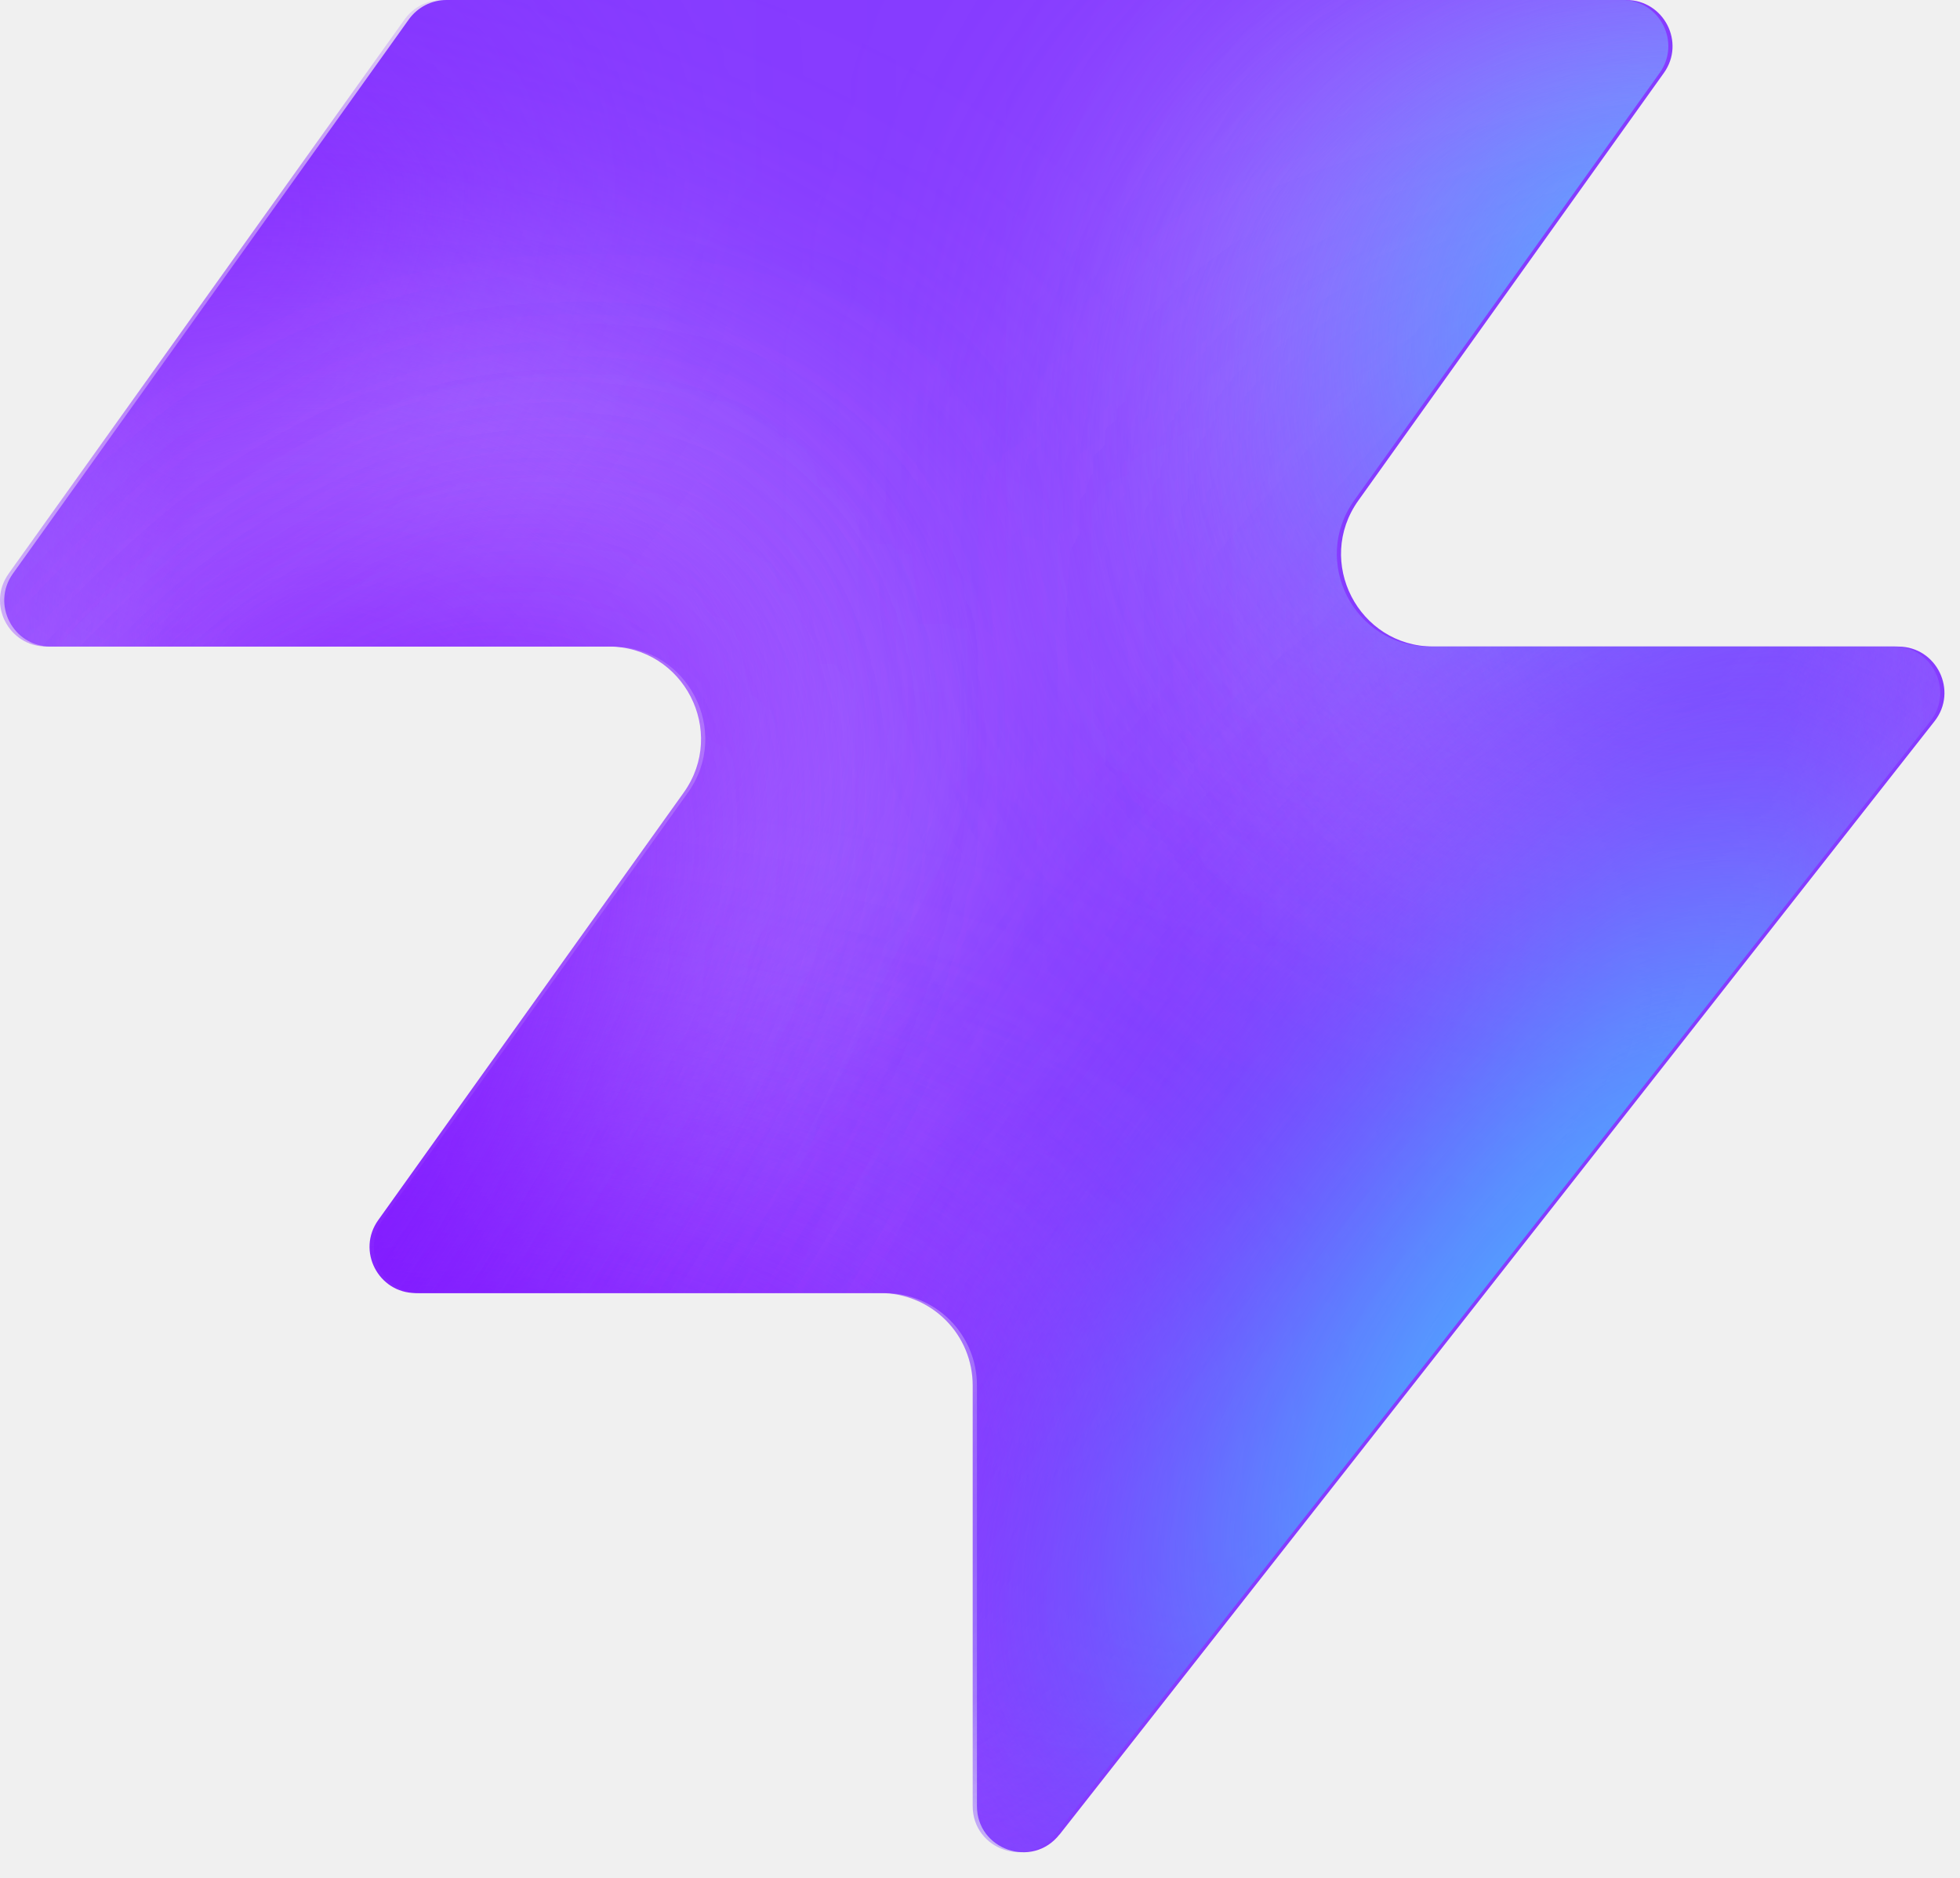
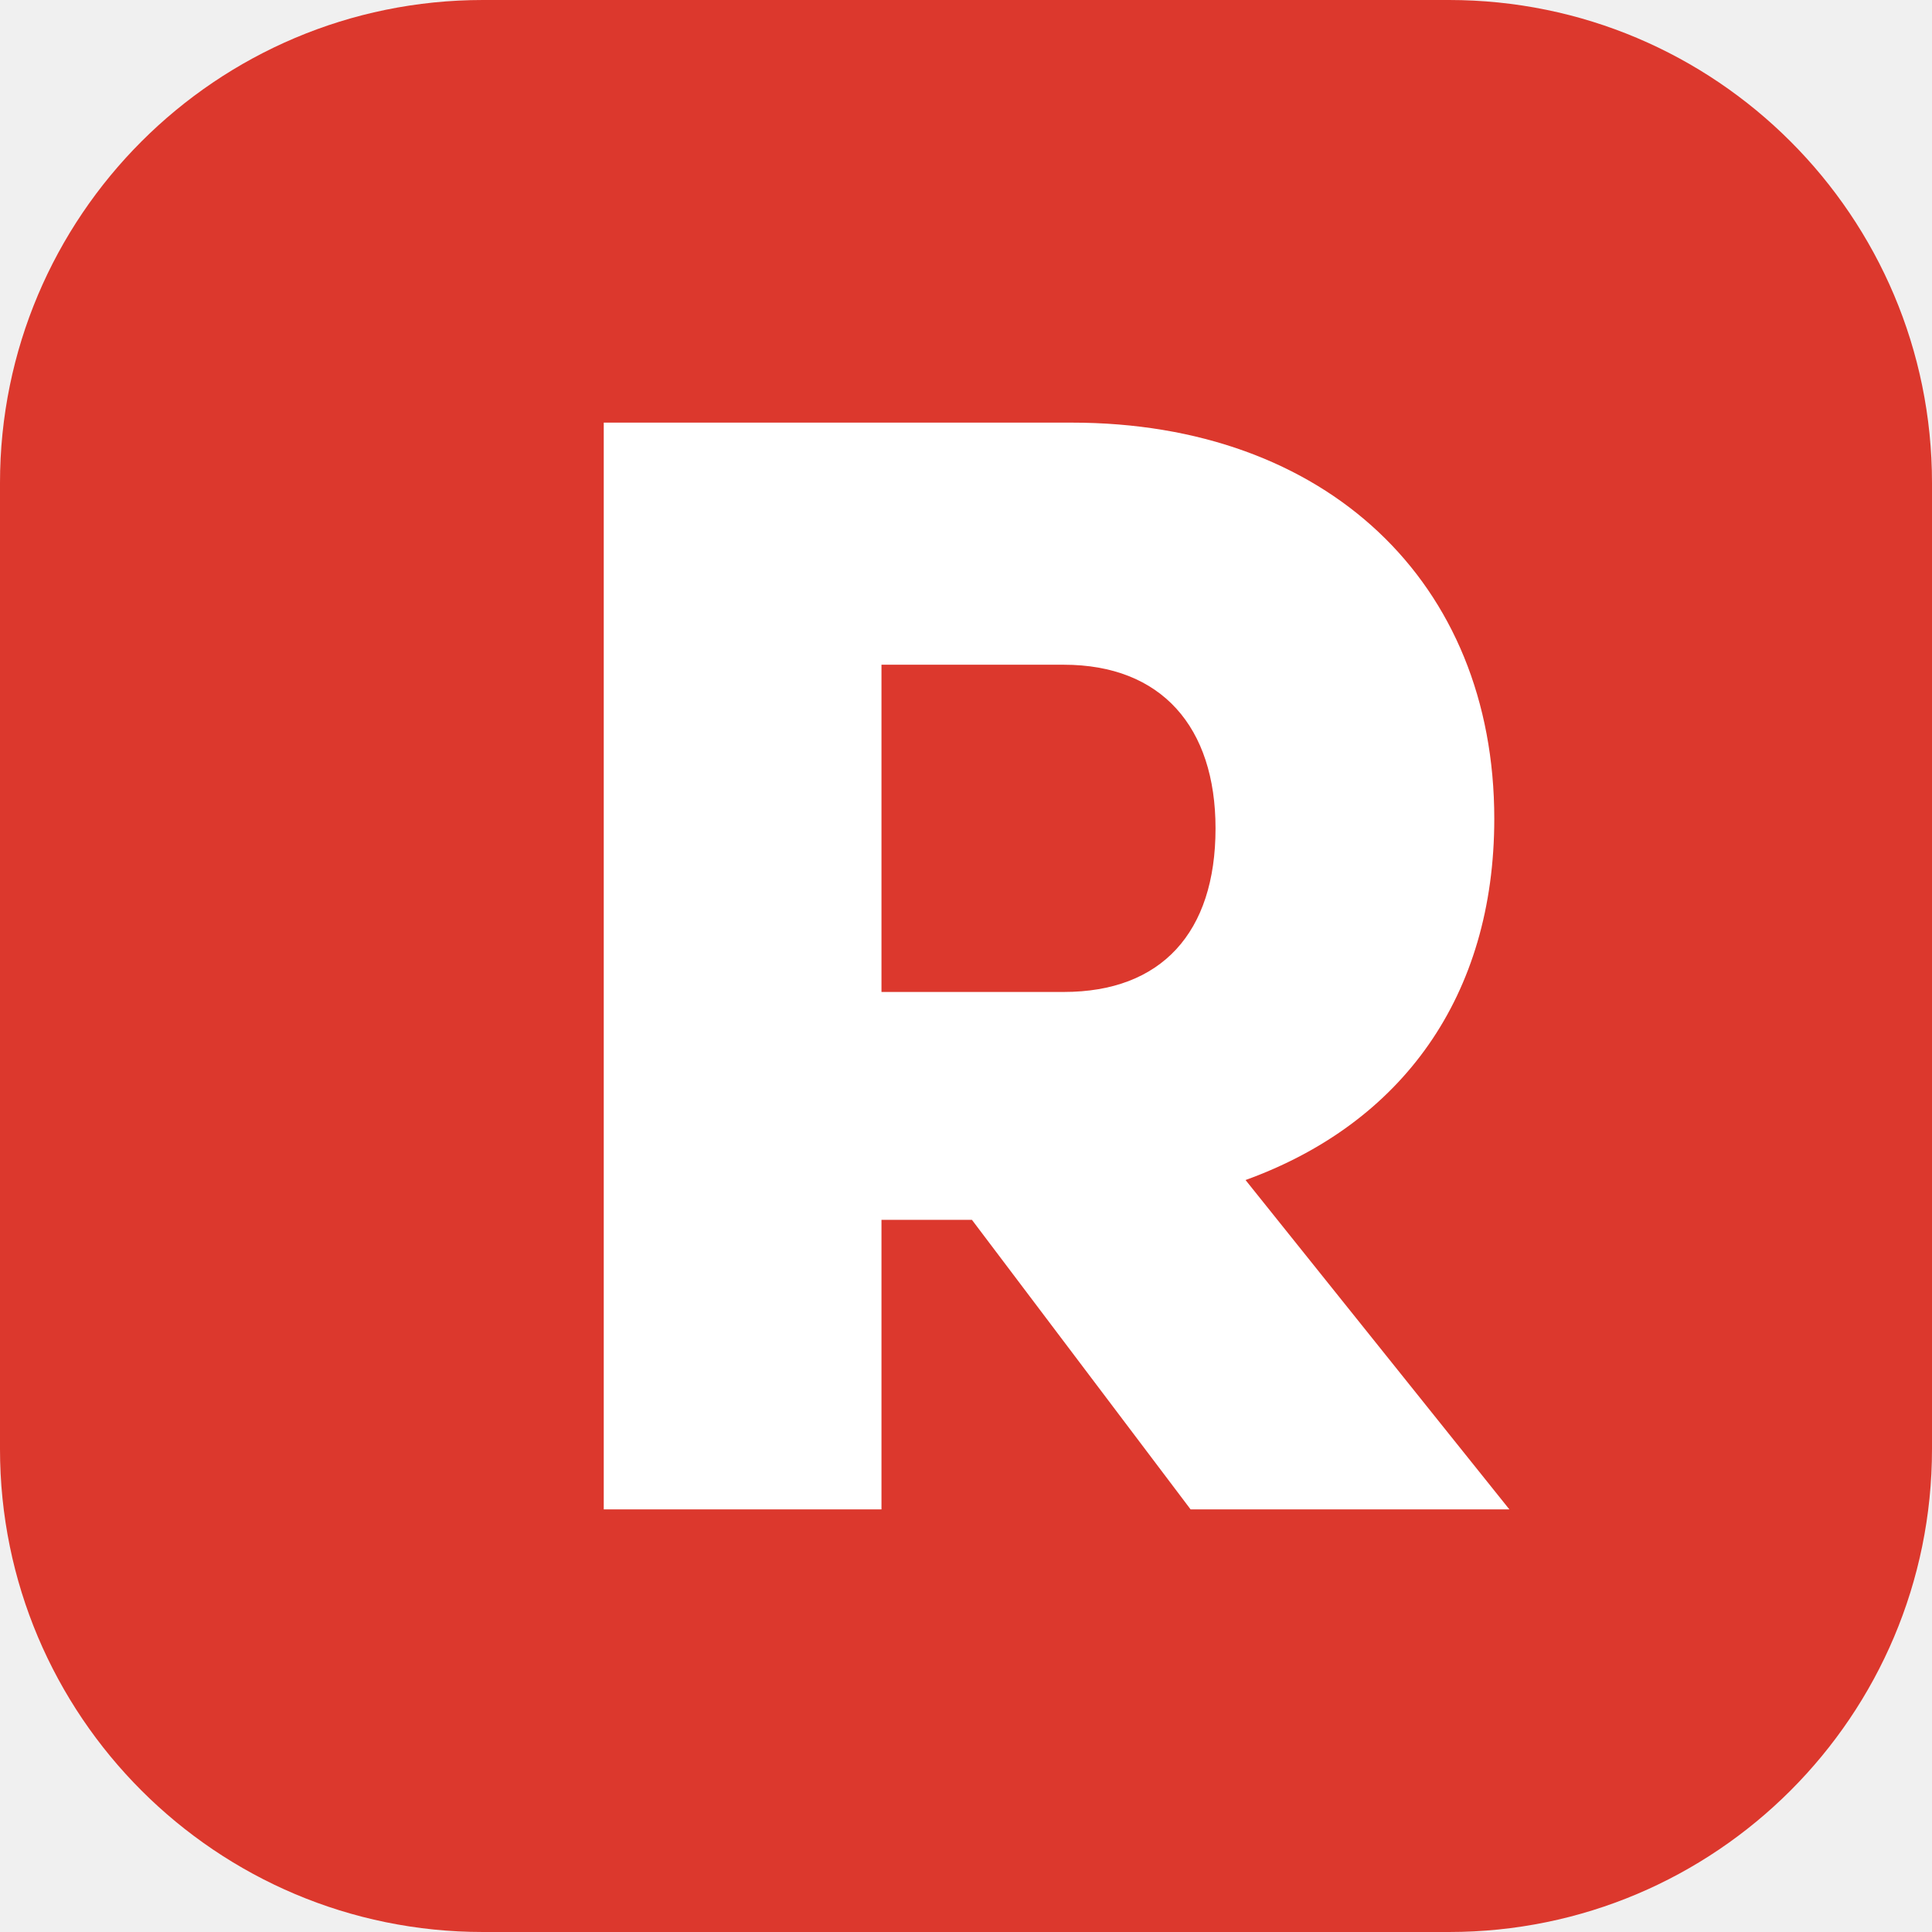
- <svg xmlns="http://www.w3.org/2000/svg" width="48" height="46" fill="none" viewBox="0 0 48 46">
-   <path fill="#863bff" d="M25.946 44.938c-.664.845-2.021.375-2.021-.698V33.937a2.26 2.26 0 0 0-2.262-2.262H10.287c-.92 0-1.456-1.04-.92-1.788l7.48-10.471c1.07-1.497 0-3.578-1.842-3.578H1.237c-.92 0-1.456-1.04-.92-1.788L10.013.474c.214-.297.556-.474.92-.474h28.894c.92 0 1.456 1.04.92 1.788l-7.48 10.471c-1.07 1.498 0 3.579 1.842 3.579h11.377c.943 0 1.473 1.088.89 1.83L25.947 44.94z" style="fill:#863bff;fill:color(display-p3 .525 .23 1);fill-opacity:1" />
-   <mask id="a" width="48" height="46" x="0" y="0" maskUnits="userSpaceOnUse" style="mask-type:alpha">
-     <path fill="#000" d="M25.842 44.938c-.664.844-2.021.375-2.021-.698V33.937a2.26 2.26 0 0 0-2.262-2.262H10.183c-.92 0-1.456-1.04-.92-1.788l7.48-10.471c1.07-1.498 0-3.579-1.842-3.579H1.133c-.92 0-1.456-1.04-.92-1.787L9.91.473c.214-.297.556-.474.92-.474h28.894c.92 0 1.456 1.04.92 1.788l-7.48 10.471c-1.07 1.498 0 3.578 1.842 3.578h11.377c.943 0 1.473 1.088.89 1.832L25.843 44.94z" style="fill:#000;fill-opacity:1" />
-   </mask>
-   <g mask="url(#a)">
-     <g filter="url(#b)">
-       <ellipse cx="5.508" cy="14.704" fill="#ede6ff" rx="5.508" ry="14.704" style="fill:#ede6ff;fill:color(display-p3 .927 .903 1);fill-opacity:1" transform="matrix(.00324 1 1 -.00324 -4.47 31.516)" />
-     </g>
-     <g filter="url(#c)">
-       <ellipse cx="10.399" cy="29.851" fill="#ede6ff" rx="10.399" ry="29.851" style="fill:#ede6ff;fill:color(display-p3 .927 .903 1);fill-opacity:1" transform="matrix(.00324 1 1 -.00324 -39.328 7.883)" />
-     </g>
-     <g filter="url(#d)">
-       <ellipse cx="5.508" cy="30.487" fill="#7e14ff" rx="5.508" ry="30.487" style="fill:#7e14ff;fill:color(display-p3 .492 .077 1);fill-opacity:1" transform="rotate(89.814 -25.913 -14.639)scale(1 -1)" />
-     </g>
-     <g filter="url(#e)">
-       <ellipse cx="5.508" cy="30.599" fill="#7e14ff" rx="5.508" ry="30.599" style="fill:#7e14ff;fill:color(display-p3 .492 .077 1);fill-opacity:1" transform="rotate(89.814 -32.644 -3.334)scale(1 -1)" />
-     </g>
-     <g filter="url(#f)">
-       <ellipse cx="5.508" cy="30.599" fill="#7e14ff" rx="5.508" ry="30.599" style="fill:#7e14ff;fill:color(display-p3 .492 .077 1);fill-opacity:1" transform="matrix(.00324 1 1 -.00324 -34.34 30.47)" />
-     </g>
-     <g filter="url(#g)">
-       <ellipse cx="14.072" cy="22.078" fill="#ede6ff" rx="14.072" ry="22.078" style="fill:#ede6ff;fill:color(display-p3 .927 .903 1);fill-opacity:1" transform="rotate(93.35 24.506 48.493)scale(-1 1)" />
-     </g>
-     <g filter="url(#h)">
-       <ellipse cx="3.47" cy="21.501" fill="#7e14ff" rx="3.47" ry="21.501" style="fill:#7e14ff;fill:color(display-p3 .492 .077 1);fill-opacity:1" transform="rotate(89.009 28.708 47.59)scale(-1 1)" />
-     </g>
-     <g filter="url(#i)">
-       <ellipse cx="3.47" cy="21.501" fill="#7e14ff" rx="3.47" ry="21.501" style="fill:#7e14ff;fill:color(display-p3 .492 .077 1);fill-opacity:1" transform="rotate(89.009 28.708 47.59)scale(-1 1)" />
-     </g>
-     <g filter="url(#j)">
-       <ellipse cx=".387" cy="8.972" fill="#7e14ff" rx="4.407" ry="29.108" style="fill:#7e14ff;fill:color(display-p3 .492 .077 1);fill-opacity:1" transform="rotate(39.51 .387 8.972)" />
-     </g>
-     <g filter="url(#k)">
-       <ellipse cx="47.523" cy="-6.092" fill="#7e14ff" rx="4.407" ry="29.108" style="fill:#7e14ff;fill:color(display-p3 .492 .077 1);fill-opacity:1" transform="rotate(37.892 47.523 -6.092)" />
-     </g>
-     <g filter="url(#l)">
-       <ellipse cx="41.412" cy="6.333" fill="#47bfff" rx="5.971" ry="9.665" style="fill:#47bfff;fill:color(display-p3 .28 .748 1);fill-opacity:1" transform="rotate(37.892 41.412 6.333)" />
-     </g>
-     <g filter="url(#m)">
-       <ellipse cx="-1.879" cy="38.332" fill="#7e14ff" rx="4.407" ry="29.108" style="fill:#7e14ff;fill:color(display-p3 .492 .077 1);fill-opacity:1" transform="rotate(37.892 -1.88 38.332)" />
-     </g>
-     <g filter="url(#n)">
-       <ellipse cx="-1.879" cy="38.332" fill="#7e14ff" rx="4.407" ry="29.108" style="fill:#7e14ff;fill:color(display-p3 .492 .077 1);fill-opacity:1" transform="rotate(37.892 -1.88 38.332)" />
-     </g>
-     <g filter="url(#o)">
-       <ellipse cx="35.651" cy="29.907" fill="#7e14ff" rx="4.407" ry="29.108" style="fill:#7e14ff;fill:color(display-p3 .492 .077 1);fill-opacity:1" transform="rotate(37.892 35.651 29.907)" />
-     </g>
-     <g filter="url(#p)">
-       <ellipse cx="38.418" cy="32.4" fill="#47bfff" rx="5.971" ry="15.297" style="fill:#47bfff;fill:color(display-p3 .28 .748 1);fill-opacity:1" transform="rotate(37.892 38.418 32.4)" />
-     </g>
-   </g>
-   <defs>
-     <filter id="b" width="60.045" height="41.654" x="-19.77" y="16.149" color-interpolation-filters="sRGB" filterUnits="userSpaceOnUse">
-       <feFlood flood-opacity="0" result="BackgroundImageFix" />
-       <feBlend in="SourceGraphic" in2="BackgroundImageFix" result="shape" />
-       <feGaussianBlur result="effect1_foregroundBlur_2002_17158" stdDeviation="7.659" />
-     </filter>
-     <filter id="c" width="90.34" height="51.437" x="-54.613" y="-7.533" color-interpolation-filters="sRGB" filterUnits="userSpaceOnUse">
-       <feFlood flood-opacity="0" result="BackgroundImageFix" />
-       <feBlend in="SourceGraphic" in2="BackgroundImageFix" result="shape" />
-       <feGaussianBlur result="effect1_foregroundBlur_2002_17158" stdDeviation="7.659" />
-     </filter>
-     <filter id="d" width="79.355" height="29.4" x="-49.64" y="2.03" color-interpolation-filters="sRGB" filterUnits="userSpaceOnUse">
-       <feFlood flood-opacity="0" result="BackgroundImageFix" />
-       <feBlend in="SourceGraphic" in2="BackgroundImageFix" result="shape" />
-       <feGaussianBlur result="effect1_foregroundBlur_2002_17158" stdDeviation="4.596" />
-     </filter>
-     <filter id="e" width="79.579" height="29.4" x="-45.045" y="20.029" color-interpolation-filters="sRGB" filterUnits="userSpaceOnUse">
-       <feFlood flood-opacity="0" result="BackgroundImageFix" />
-       <feBlend in="SourceGraphic" in2="BackgroundImageFix" result="shape" />
-       <feGaussianBlur result="effect1_foregroundBlur_2002_17158" stdDeviation="4.596" />
-     </filter>
-     <filter id="f" width="79.579" height="29.4" x="-43.513" y="21.178" color-interpolation-filters="sRGB" filterUnits="userSpaceOnUse">
-       <feFlood flood-opacity="0" result="BackgroundImageFix" />
-       <feBlend in="SourceGraphic" in2="BackgroundImageFix" result="shape" />
-       <feGaussianBlur result="effect1_foregroundBlur_2002_17158" stdDeviation="4.596" />
-     </filter>
-     <filter id="g" width="74.749" height="58.852" x="15.756" y="-17.901" color-interpolation-filters="sRGB" filterUnits="userSpaceOnUse">
-       <feFlood flood-opacity="0" result="BackgroundImageFix" />
-       <feBlend in="SourceGraphic" in2="BackgroundImageFix" result="shape" />
-       <feGaussianBlur result="effect1_foregroundBlur_2002_17158" stdDeviation="7.659" />
-     </filter>
-     <filter id="h" width="61.377" height="25.362" x="23.548" y="2.284" color-interpolation-filters="sRGB" filterUnits="userSpaceOnUse">
-       <feFlood flood-opacity="0" result="BackgroundImageFix" />
-       <feBlend in="SourceGraphic" in2="BackgroundImageFix" result="shape" />
-       <feGaussianBlur result="effect1_foregroundBlur_2002_17158" stdDeviation="4.596" />
-     </filter>
-     <filter id="i" width="61.377" height="25.362" x="23.548" y="2.284" color-interpolation-filters="sRGB" filterUnits="userSpaceOnUse">
-       <feFlood flood-opacity="0" result="BackgroundImageFix" />
-       <feBlend in="SourceGraphic" in2="BackgroundImageFix" result="shape" />
-       <feGaussianBlur result="effect1_foregroundBlur_2002_17158" stdDeviation="4.596" />
-     </filter>
-     <filter id="j" width="56.045" height="63.649" x="-27.636" y="-22.853" color-interpolation-filters="sRGB" filterUnits="userSpaceOnUse">
-       <feFlood flood-opacity="0" result="BackgroundImageFix" />
-       <feBlend in="SourceGraphic" in2="BackgroundImageFix" result="shape" />
-       <feGaussianBlur result="effect1_foregroundBlur_2002_17158" stdDeviation="4.596" />
-     </filter>
-     <filter id="k" width="54.814" height="64.646" x="20.116" y="-38.415" color-interpolation-filters="sRGB" filterUnits="userSpaceOnUse">
-       <feFlood flood-opacity="0" result="BackgroundImageFix" />
-       <feBlend in="SourceGraphic" in2="BackgroundImageFix" result="shape" />
-       <feGaussianBlur result="effect1_foregroundBlur_2002_17158" stdDeviation="4.596" />
-     </filter>
-     <filter id="l" width="33.541" height="35.313" x="24.641" y="-11.323" color-interpolation-filters="sRGB" filterUnits="userSpaceOnUse">
-       <feFlood flood-opacity="0" result="BackgroundImageFix" />
-       <feBlend in="SourceGraphic" in2="BackgroundImageFix" result="shape" />
-       <feGaussianBlur result="effect1_foregroundBlur_2002_17158" stdDeviation="4.596" />
-     </filter>
-     <filter id="m" width="54.814" height="64.646" x="-29.286" y="6.009" color-interpolation-filters="sRGB" filterUnits="userSpaceOnUse">
-       <feFlood flood-opacity="0" result="BackgroundImageFix" />
-       <feBlend in="SourceGraphic" in2="BackgroundImageFix" result="shape" />
-       <feGaussianBlur result="effect1_foregroundBlur_2002_17158" stdDeviation="4.596" />
-     </filter>
-     <filter id="n" width="54.814" height="64.646" x="-29.286" y="6.009" color-interpolation-filters="sRGB" filterUnits="userSpaceOnUse">
-       <feFlood flood-opacity="0" result="BackgroundImageFix" />
-       <feBlend in="SourceGraphic" in2="BackgroundImageFix" result="shape" />
-       <feGaussianBlur result="effect1_foregroundBlur_2002_17158" stdDeviation="4.596" />
-     </filter>
-     <filter id="o" width="54.814" height="64.646" x="8.244" y="-2.416" color-interpolation-filters="sRGB" filterUnits="userSpaceOnUse">
-       <feFlood flood-opacity="0" result="BackgroundImageFix" />
-       <feBlend in="SourceGraphic" in2="BackgroundImageFix" result="shape" />
-       <feGaussianBlur result="effect1_foregroundBlur_2002_17158" stdDeviation="4.596" />
-     </filter>
-     <filter id="p" width="39.409" height="43.623" x="18.713" y="10.588" color-interpolation-filters="sRGB" filterUnits="userSpaceOnUse">
-       <feFlood flood-opacity="0" result="BackgroundImageFix" />
-       <feBlend in="SourceGraphic" in2="BackgroundImageFix" result="shape" />
-       <feGaussianBlur result="effect1_foregroundBlur_2002_17158" stdDeviation="4.596" />
-     </filter>
-   </defs>
+ <svg xmlns="http://www.w3.org/2000/svg" width="64" height="64" viewBox="0 0 64 64" fill="none">
+   <rect width="64" height="64" rx="16" fill="#DC382D" />
+   <path fill="#fff" d="M20 14h15.5c8.436 0 14 5.286 14 13.122 0 5.87-3.049 10.09-8.24 11.968L50 50H39.44l-7.244-9.592H29.2V50H20V14zm9.2 8.02v10.84h6.04c3.236 0 5.026-1.972 5.026-5.418 0-3.357-1.79-5.422-5.026-5.422H29.2z" />
</svg>
